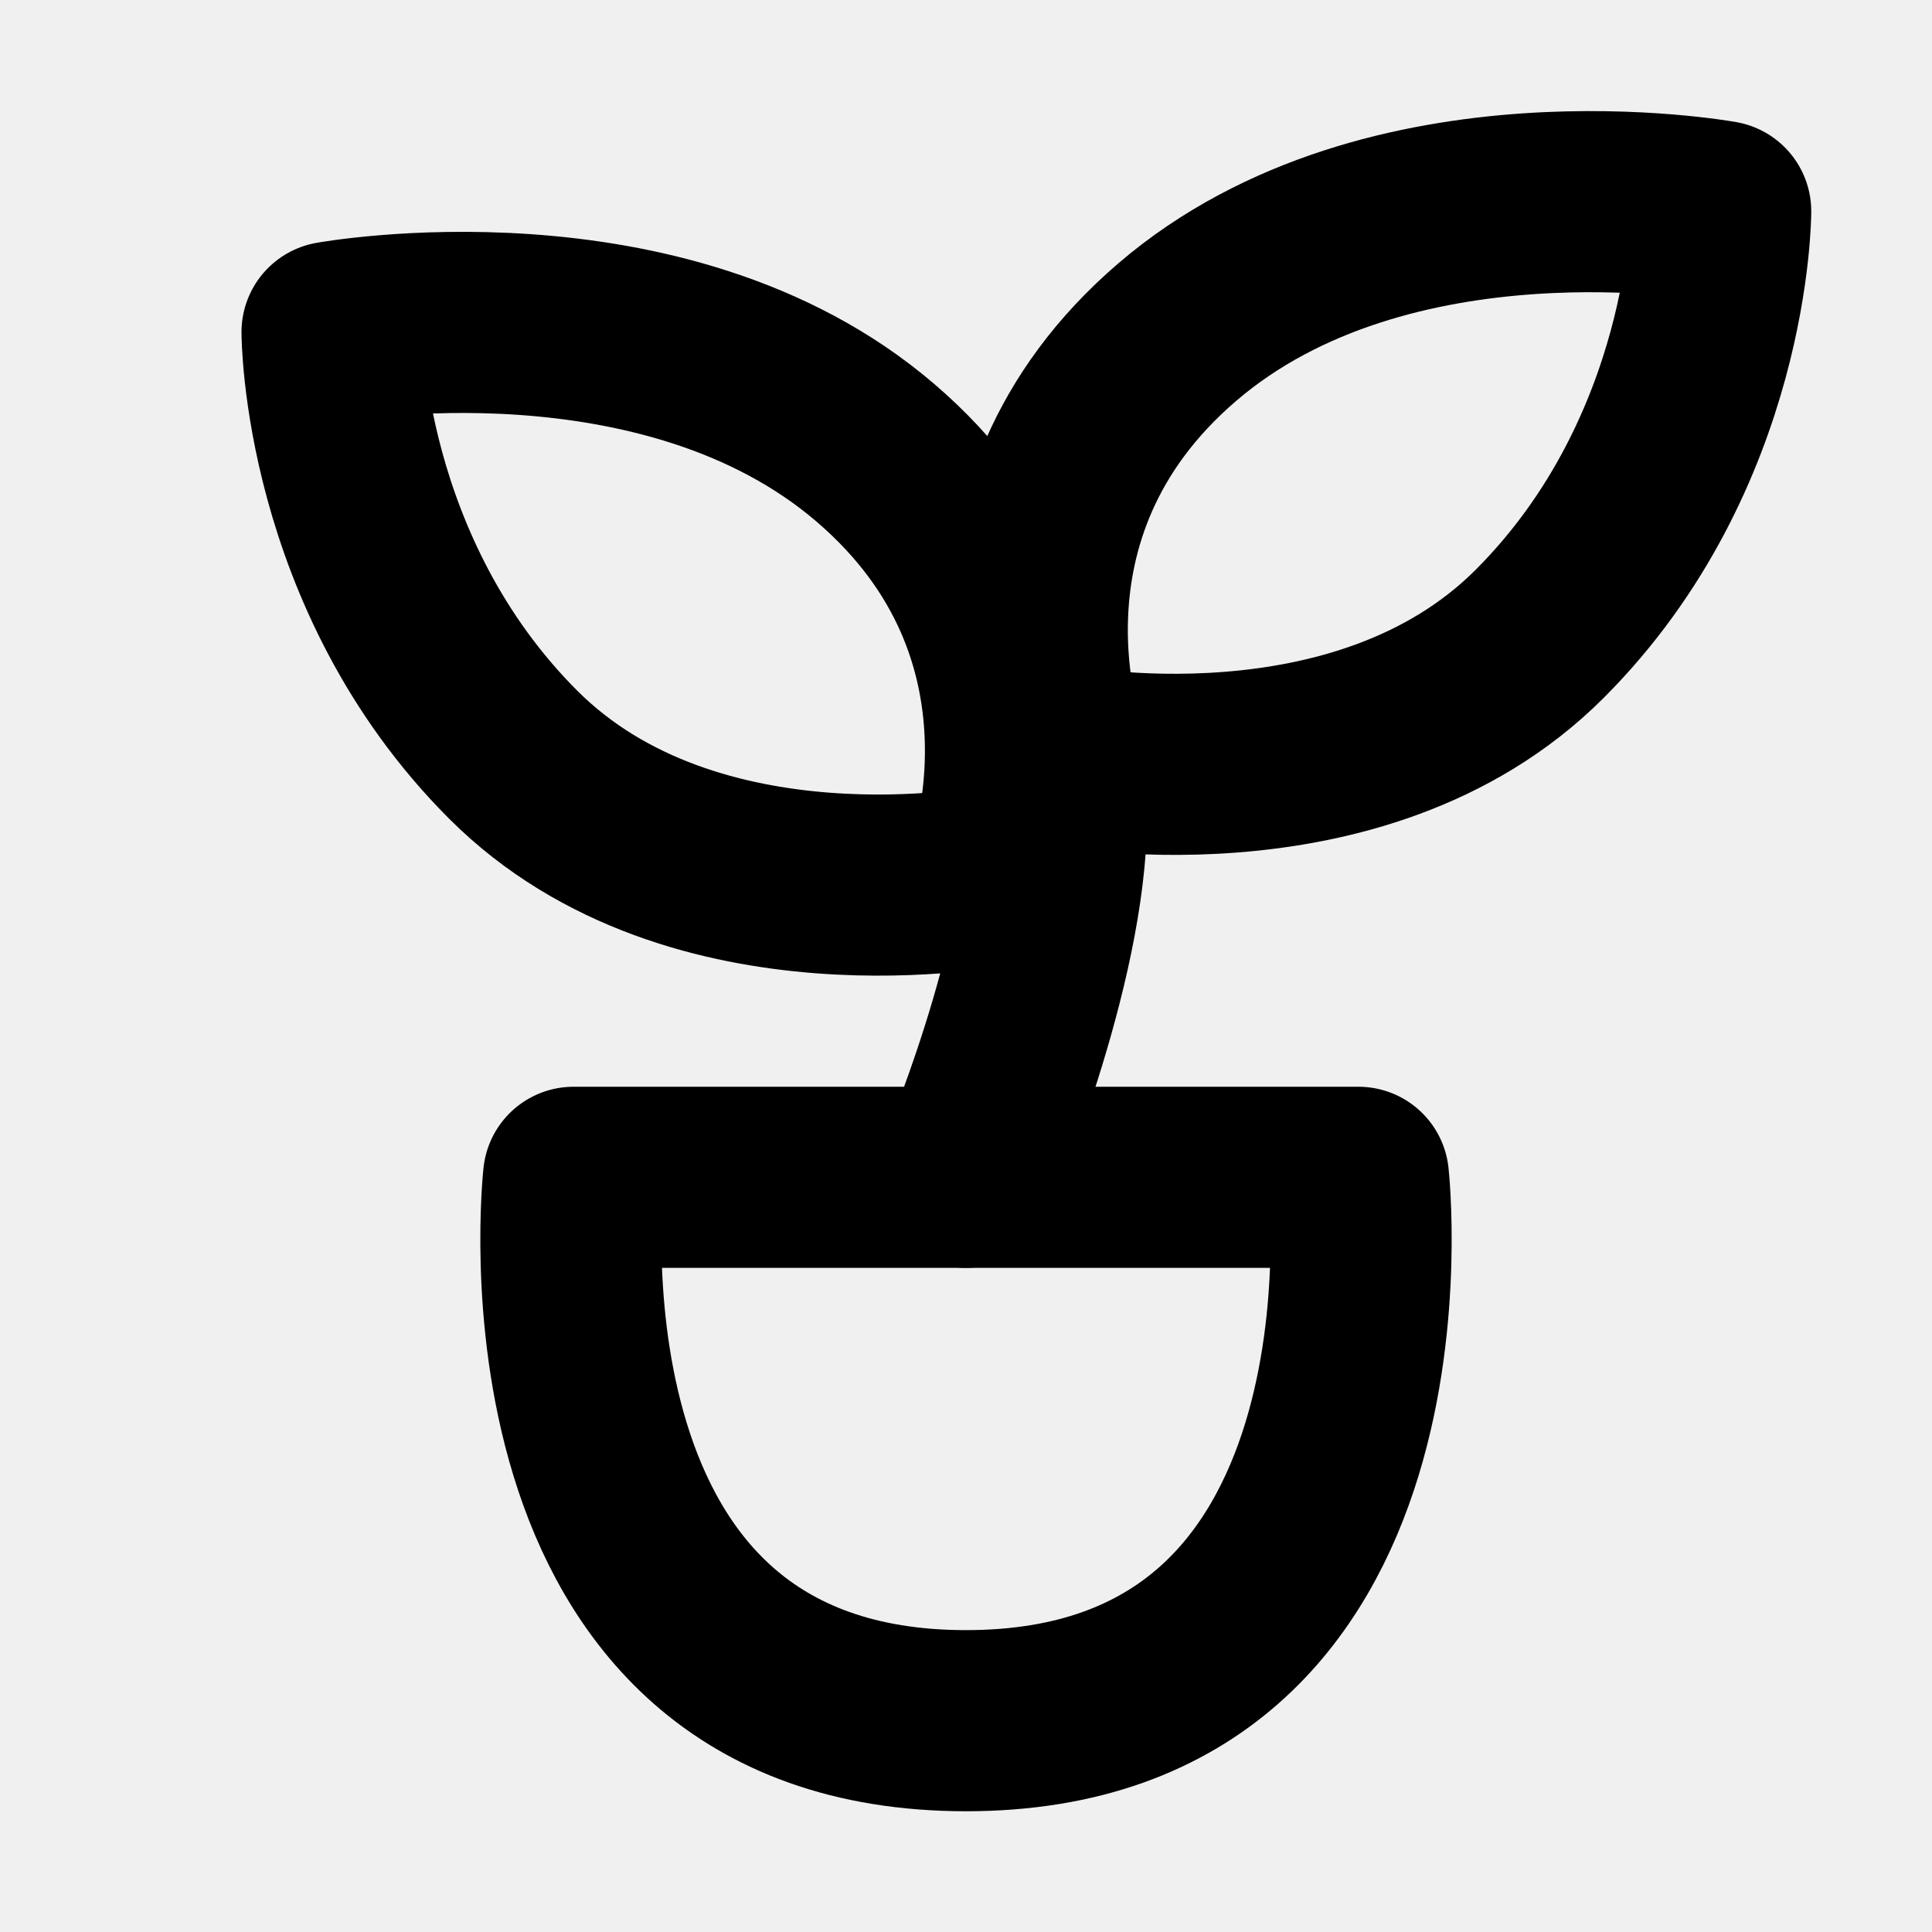
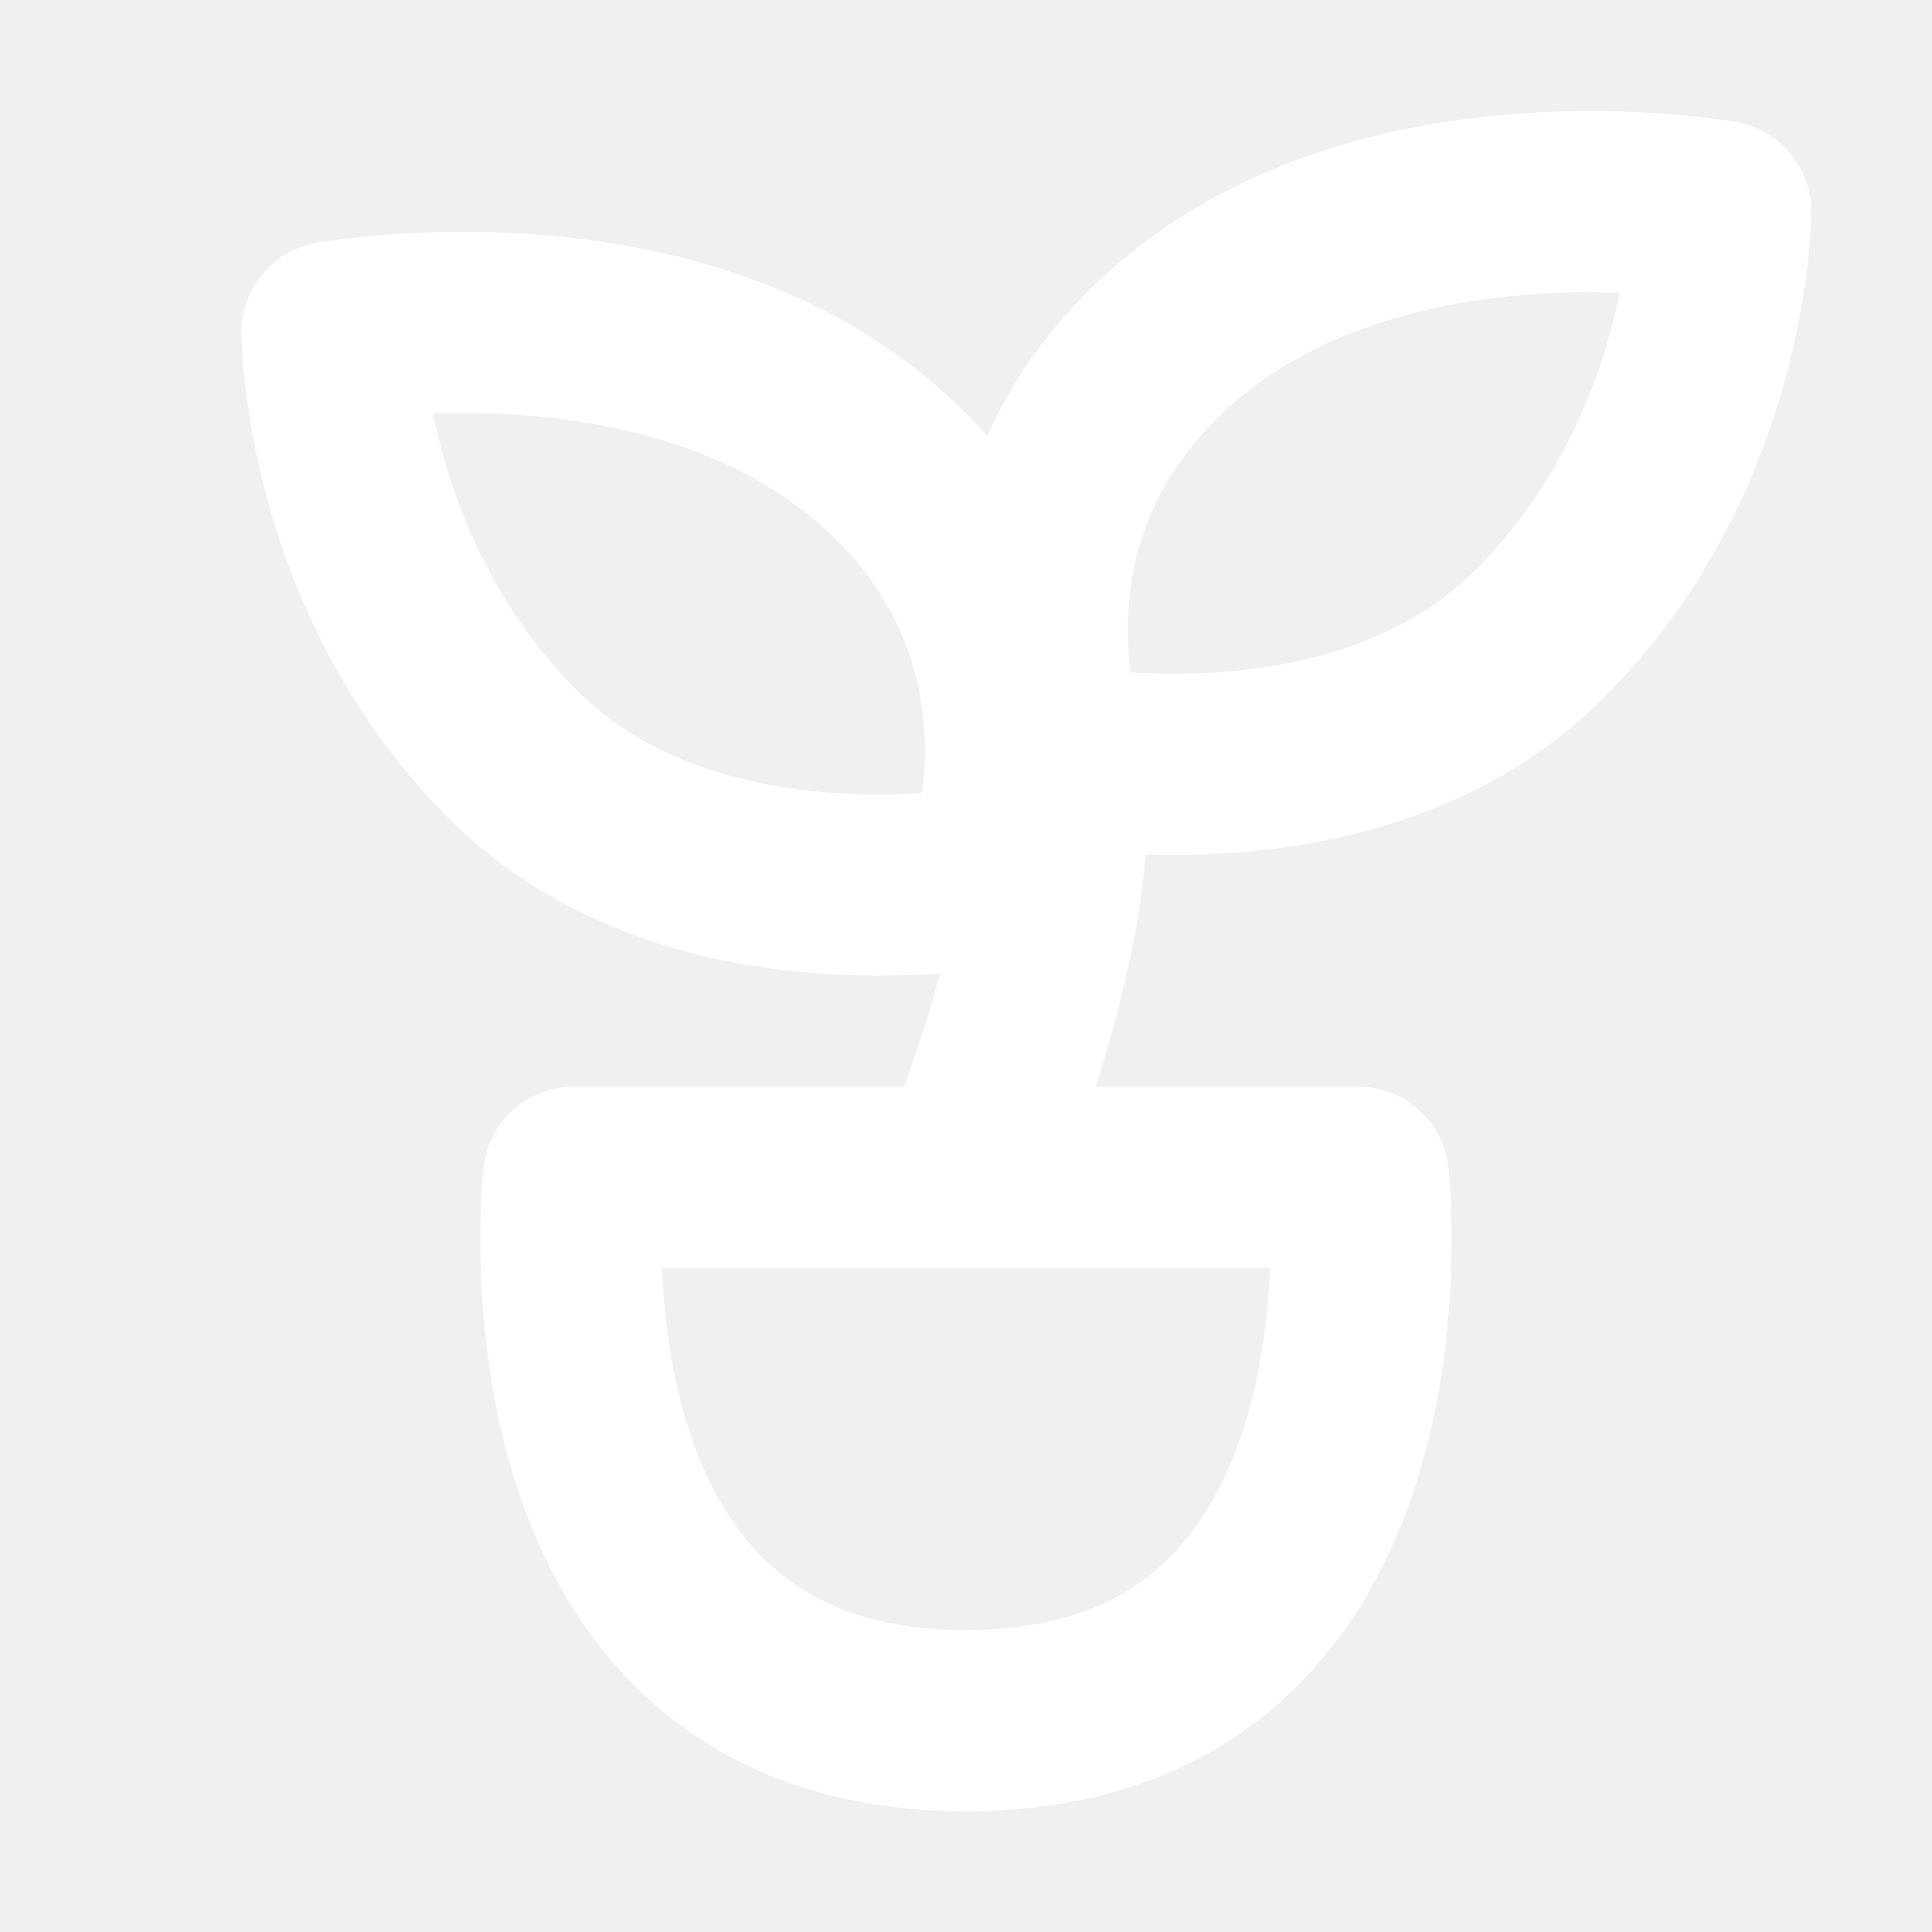
- <svg xmlns="http://www.w3.org/2000/svg" width="800px" height="800px" viewBox="0 0 16 16" version="1.1" fill="none" stroke="#000000" stroke-linecap="round" stroke-linejoin="round" stroke-width="1.5">
+ <svg xmlns="http://www.w3.org/2000/svg" width="800px" height="800px" viewBox="0 0 16 16" version="1.1" fill="none" stroke="#ffffff" stroke-linecap="round" stroke-linejoin="round" stroke-width="1.5">
  <g id="SVGRepo_bgCarrier" stroke-width="0" />
  <g id="SVGRepo_tracerCarrier" stroke-linecap="round" stroke-linejoin="round" />
  <g id="SVGRepo_iconCarrier">
    <path d="m8.75 6.75c0 1.25-.75 3-.75 3m.25-2.5s.75-2-1-3.5-4.5-1-4.5-1 0 2 1.5 3.5 4 1 4 1zm.5-1s-.75-2 1-3.5 4.5-1 4.5-1 0 2-1.5 3.5-4 1-4 1z" />
    <path d="m4.75 9.75h6.5s.5 4.5-3.25 4.5-3.25-4.5-3.25-4.5z" />
  </g>
</svg>
